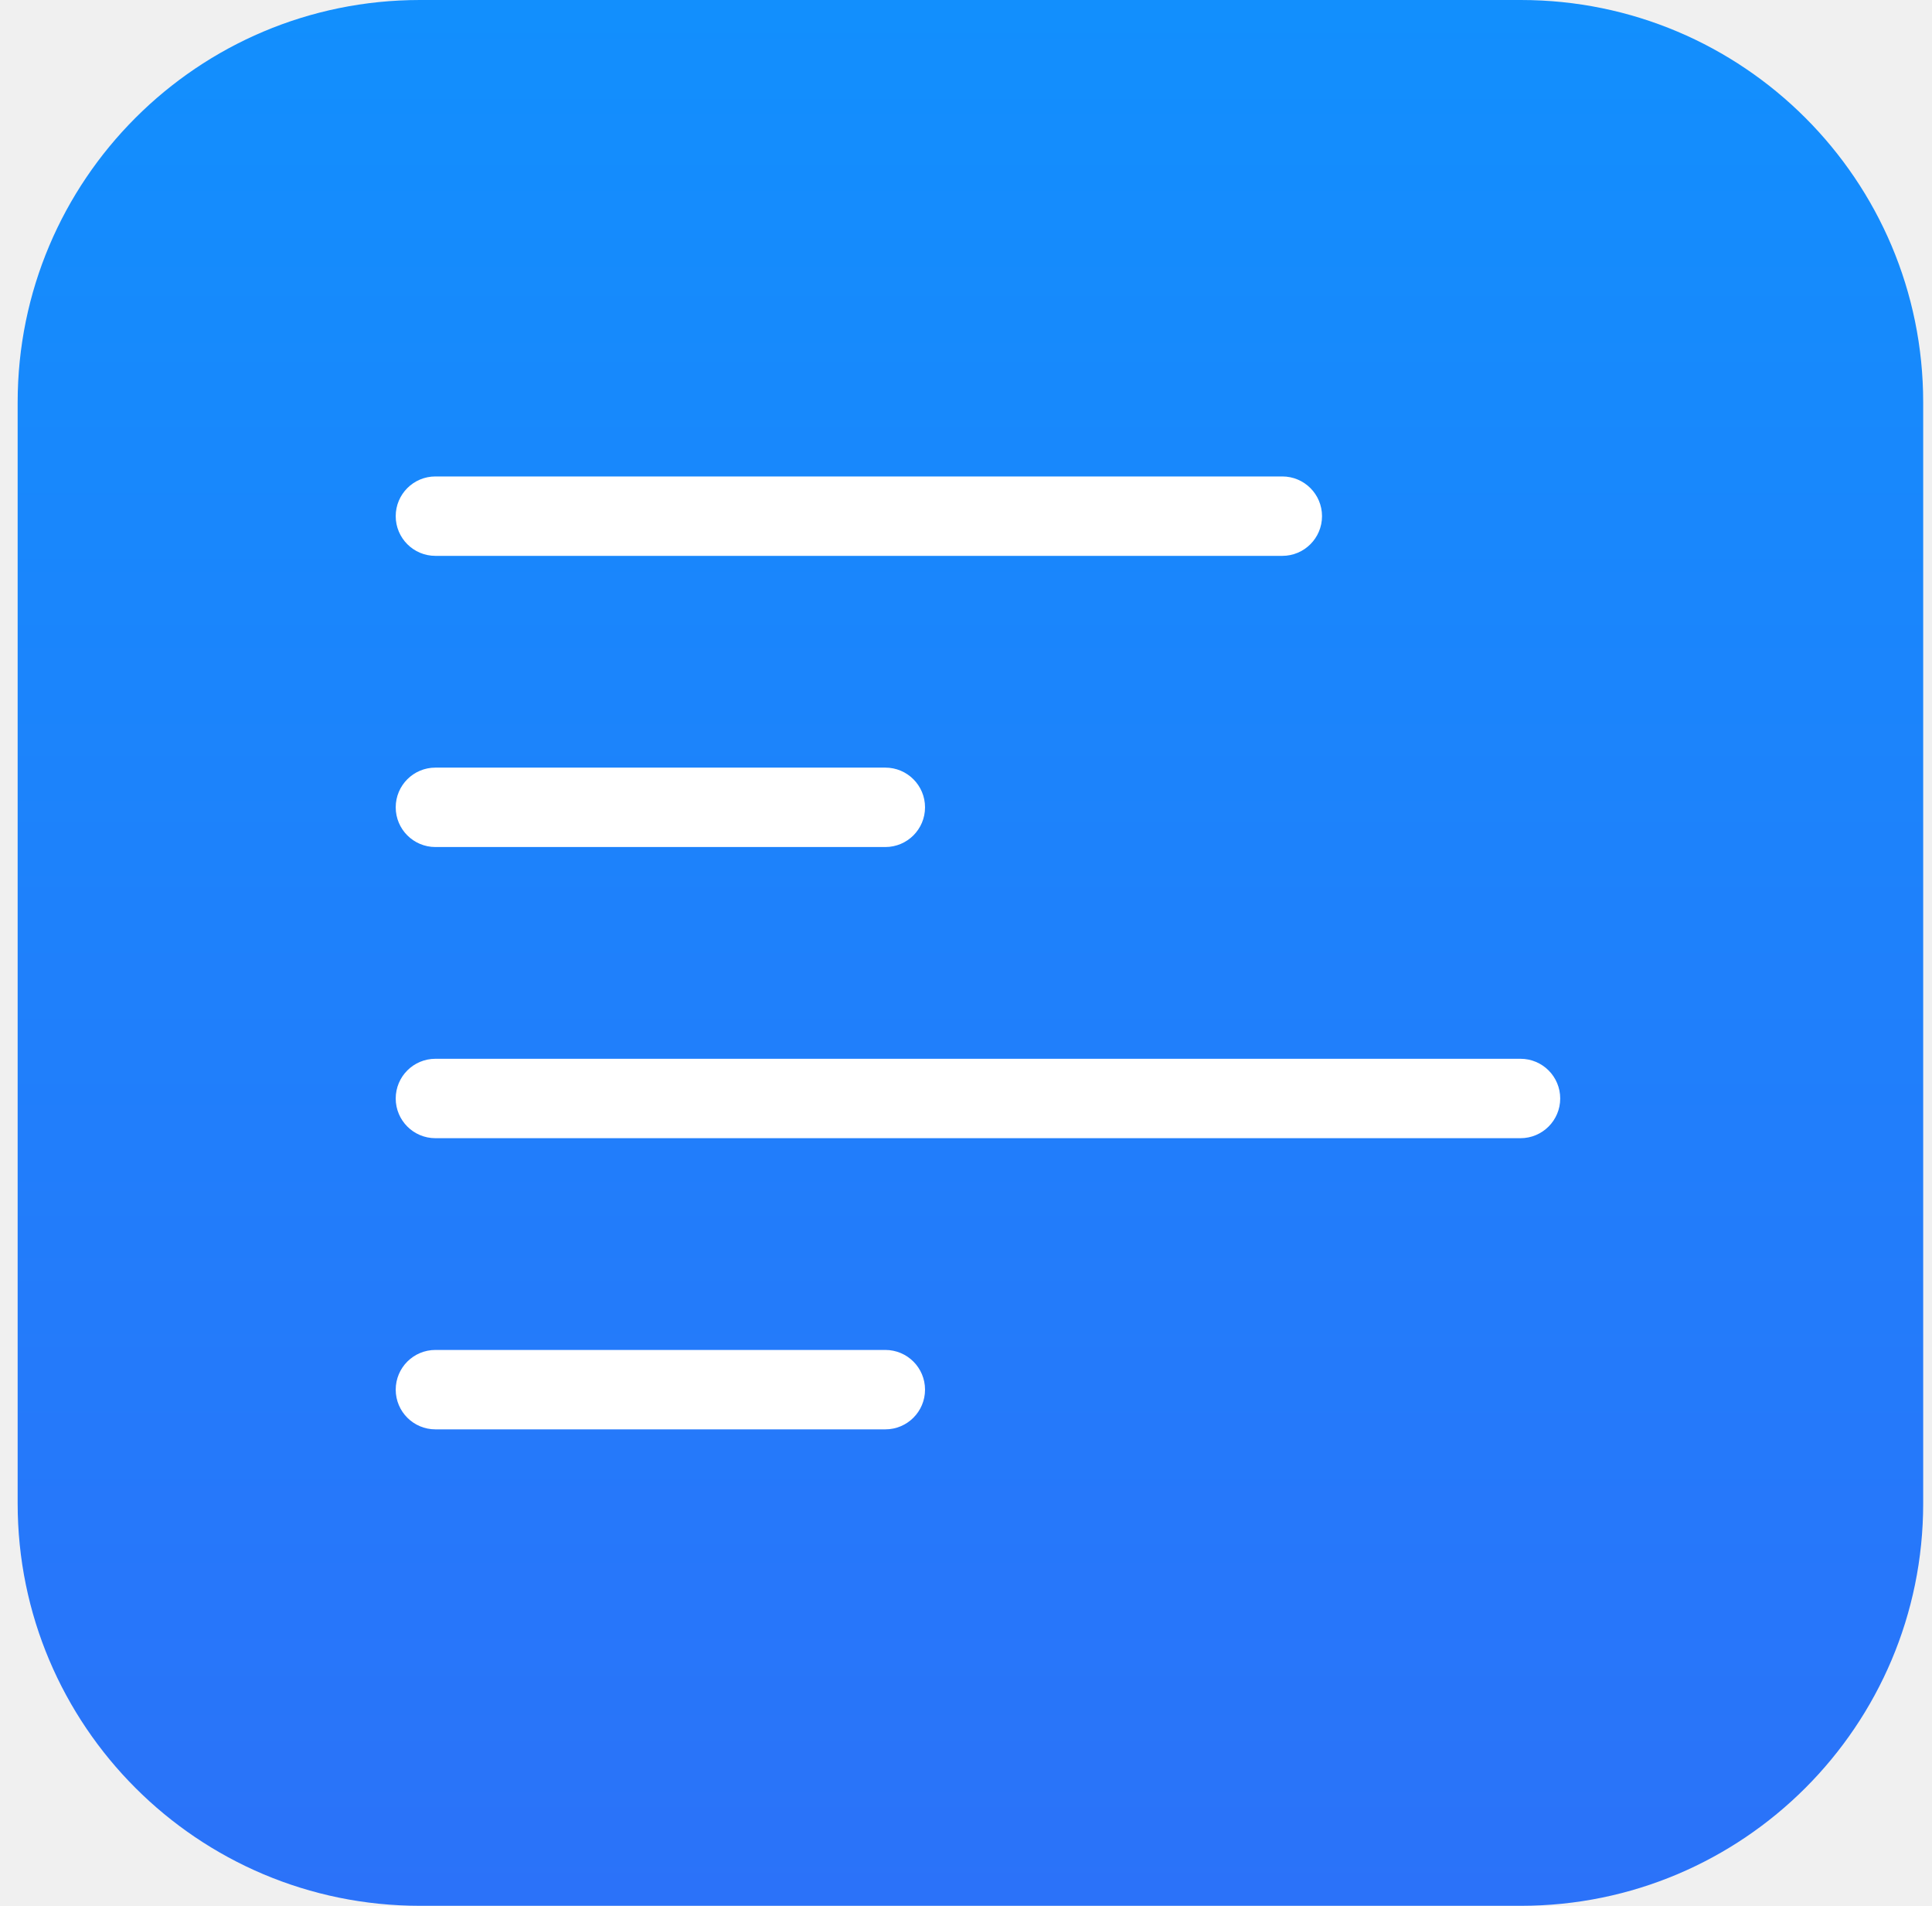
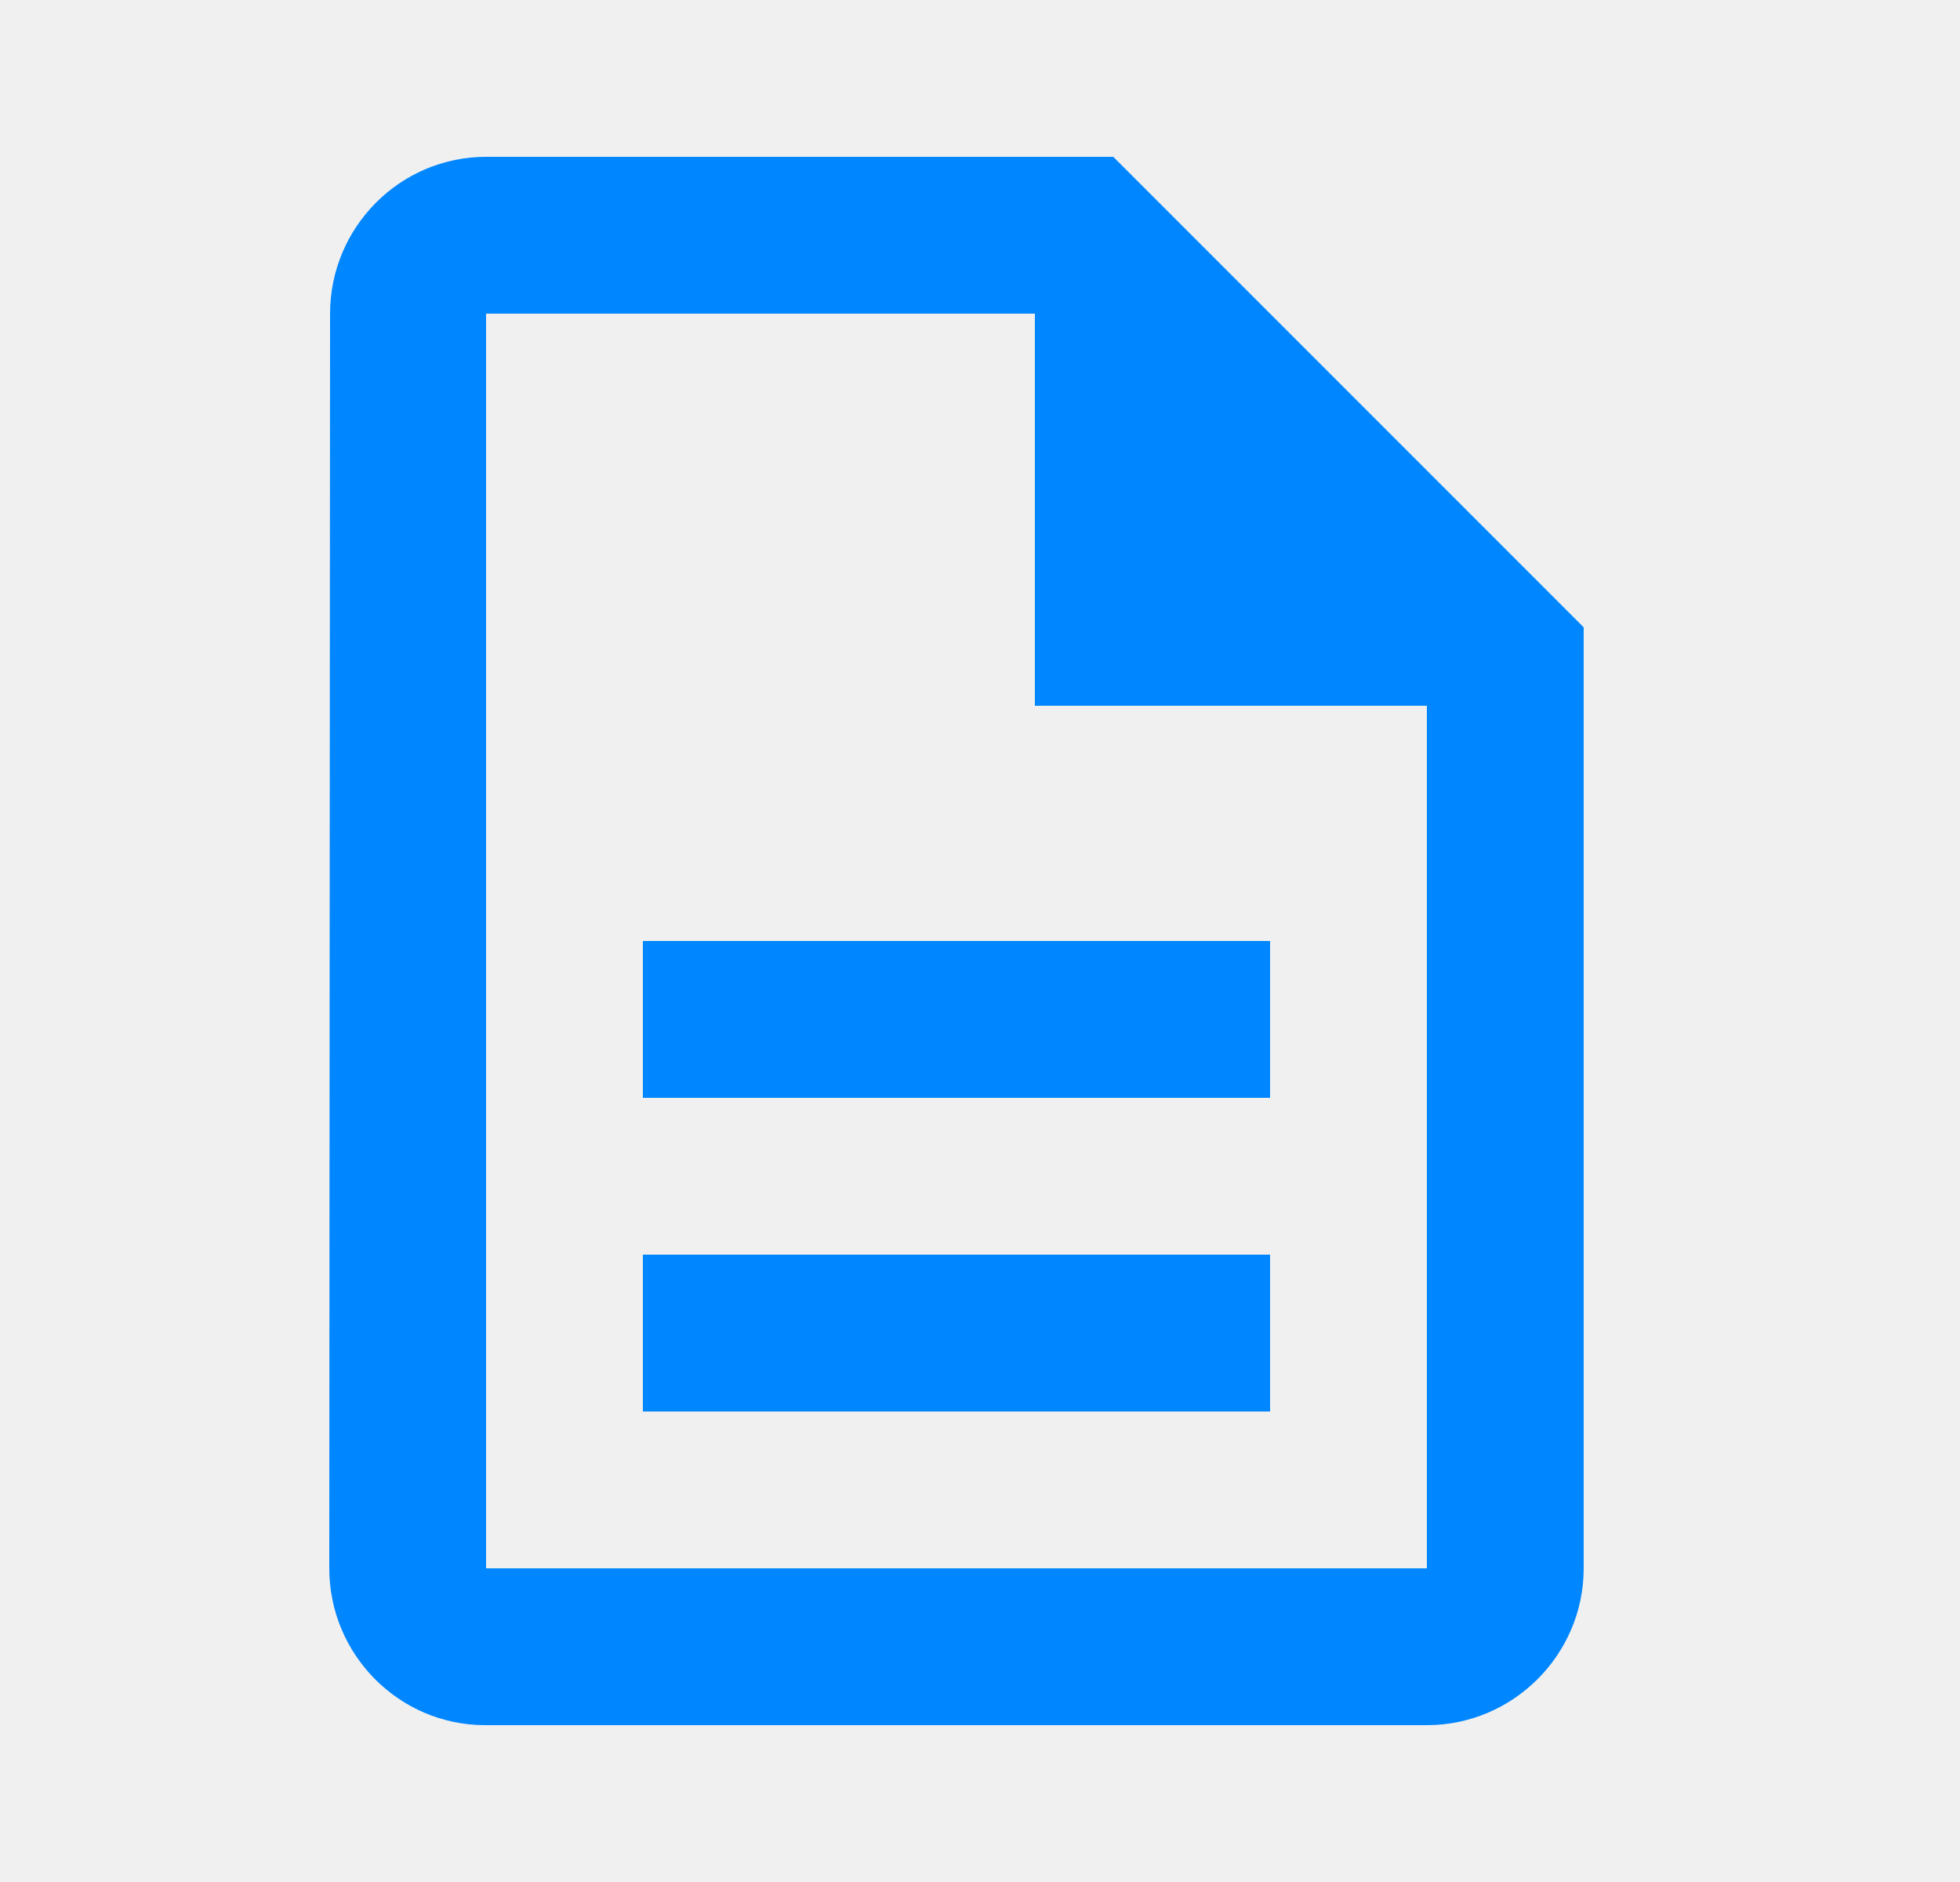
- <svg xmlns="http://www.w3.org/2000/svg" width="73" height="72" viewBox="0 0 73 72" fill="none">
-   <g clip-path="url(#clip0_802_483)">
-     <path d="M57.467 0H15.867C7.472 0 0.667 6.805 0.667 15.2V56.8C0.667 65.195 7.472 72 15.867 72H57.467C65.861 72 72.667 65.195 72.667 56.8V15.2C72.667 6.805 65.861 0 57.467 0Z" fill="url(#paint0_linear_802_483)" />
-     <rect x="14.952" y="18" width="35" height="3" rx="1.5" fill="white" />
-     <rect x="14.952" y="29" width="20" height="3" rx="1.5" fill="white" />
-     <rect x="14.952" y="40" width="44" height="3" rx="1.5" fill="white" />
-     <rect x="14.952" y="51" width="20" height="3" rx="1.5" fill="white" />
-   </g>
-   <defs>
-     <linearGradient id="paint0_linear_802_483" x1="36.667" y1="0" x2="36.667" y2="72" gradientUnits="userSpaceOnUse">
-       <stop stop-color="#128FFD" />
-       <stop offset="1" stop-color="#2B72F9" />
-     </linearGradient>
-     <clipPath id="clip0_802_483">
-       <rect x="0.667" width="72" height="72" rx="15.12" fill="white" />
-     </clipPath>
-   </defs>
+ <svg xmlns="http://www.w3.org/2000/svg" width="25" height="24" viewBox="0 0 25 24" fill="none">
+   <path d="M14.2 2H6.2C5.1 2 4.21 2.9 4.21 4L4.2 20C4.2 21.1 5.09 22 6.19 22H18.2C19.3 22 20.2 21.1 20.2 20V8L14.2 2ZM6.2 20V4H13.2V9H18.2V20H6.2Z" fill="#0086FF" />
+   <rect x="8.2" y="12" width="8" height="2" fill="#0086FF" />
+   <rect x="8.2" y="16" width="8" height="2" fill="#0086FF" />
</svg>
